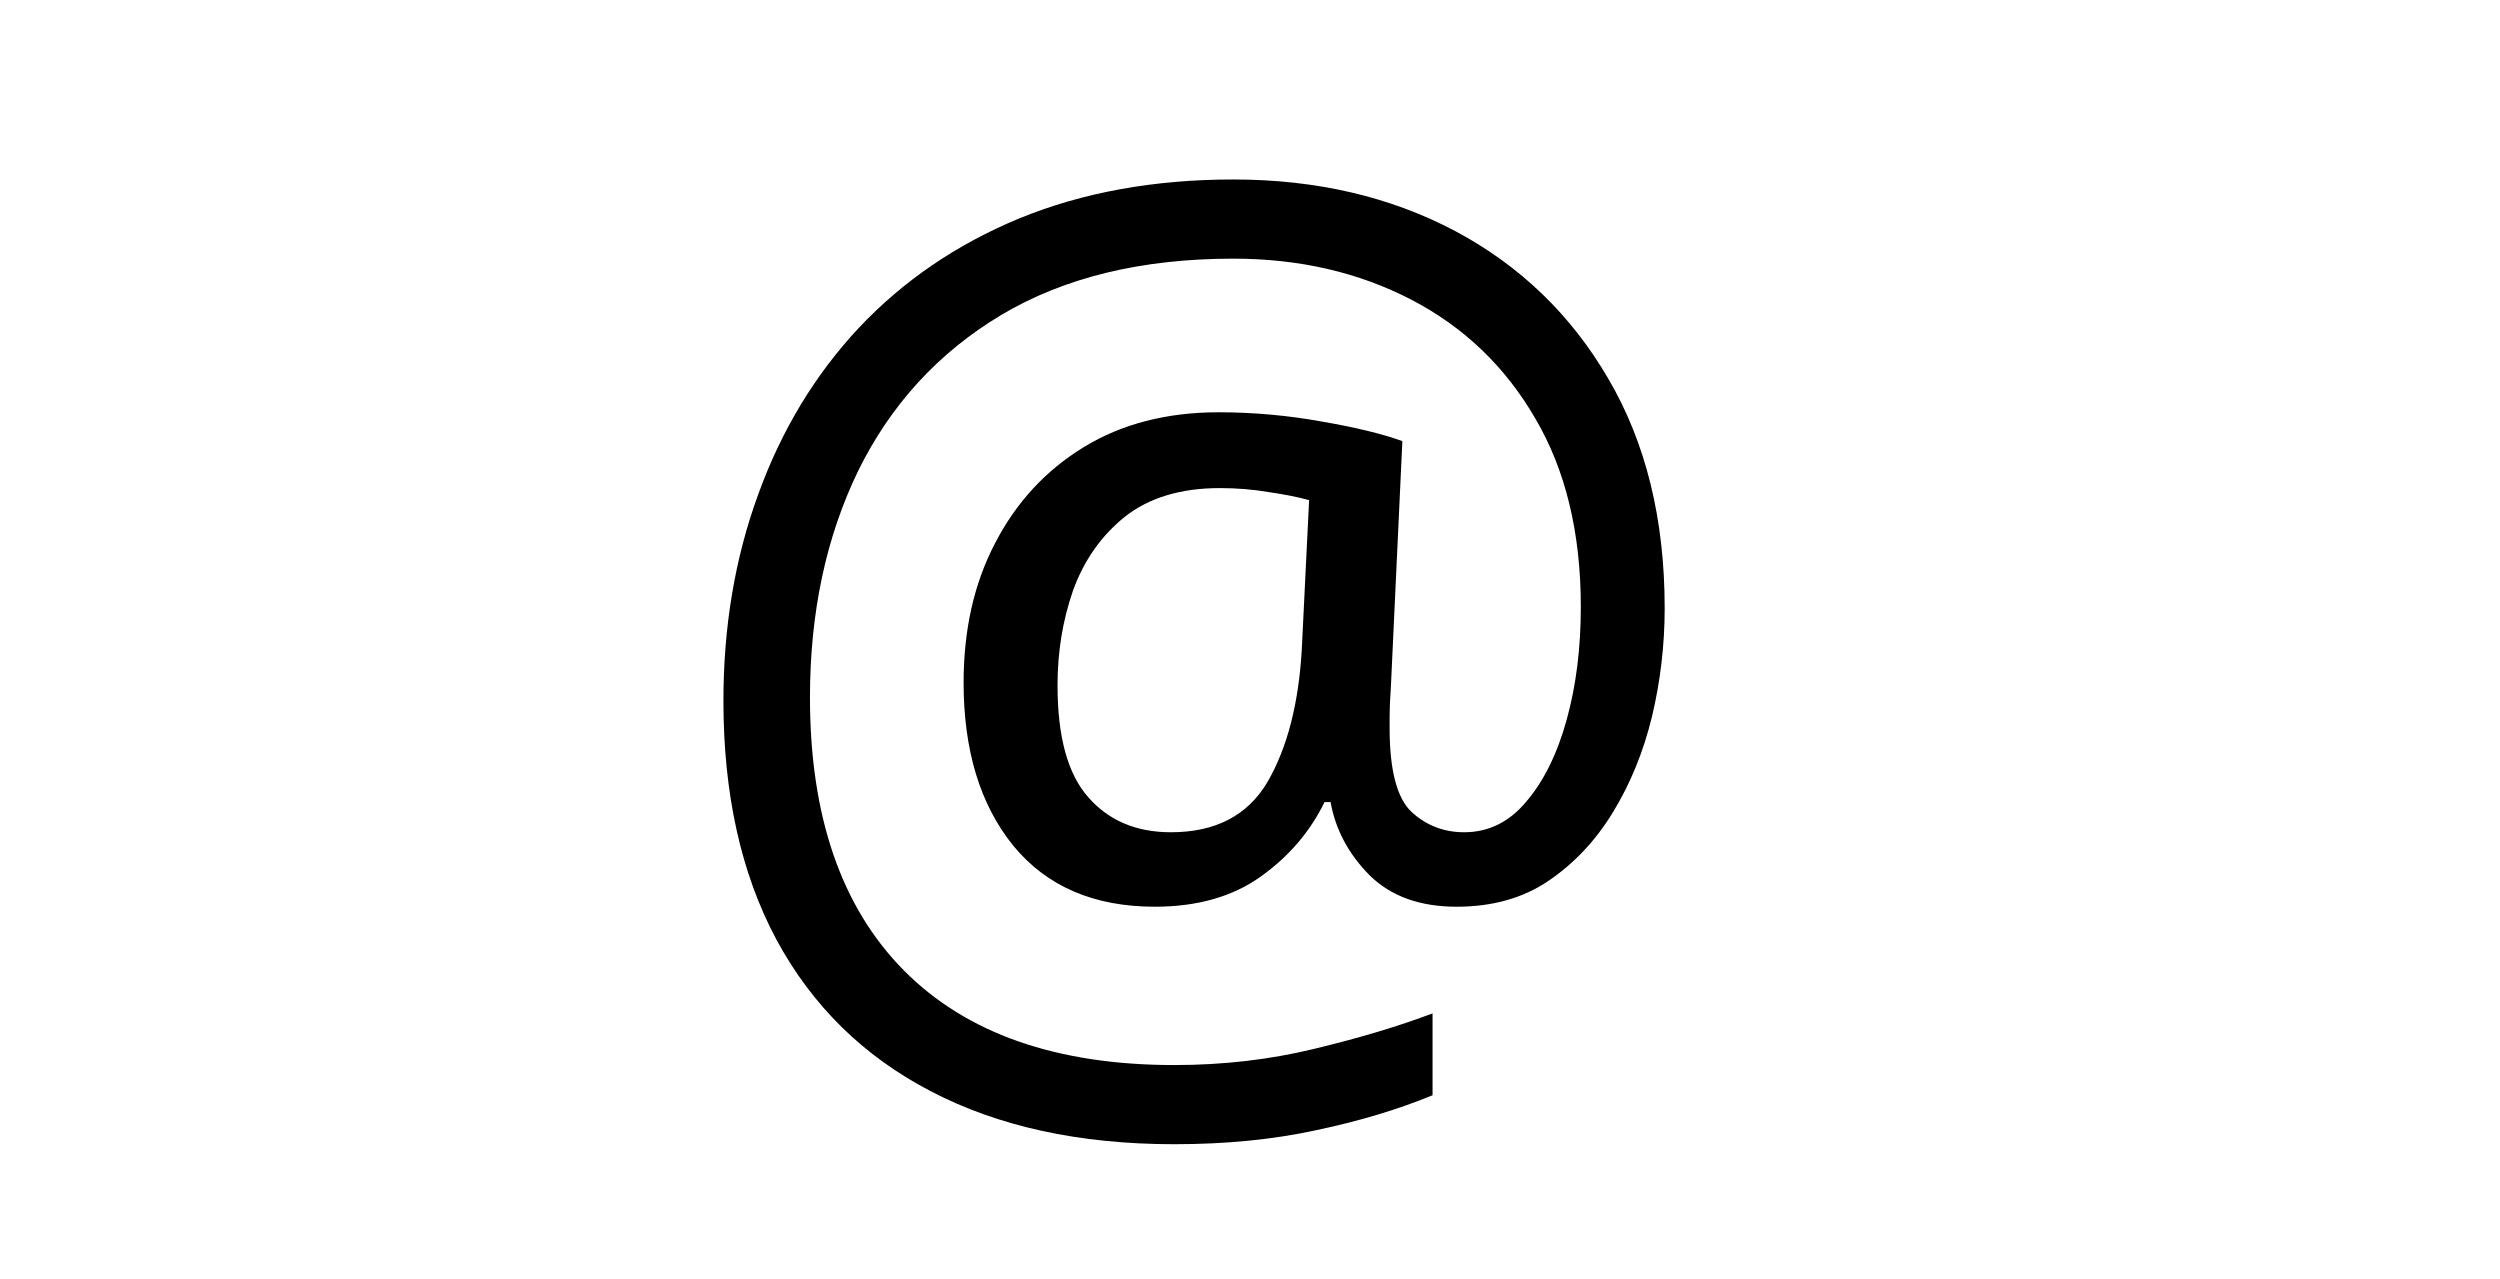
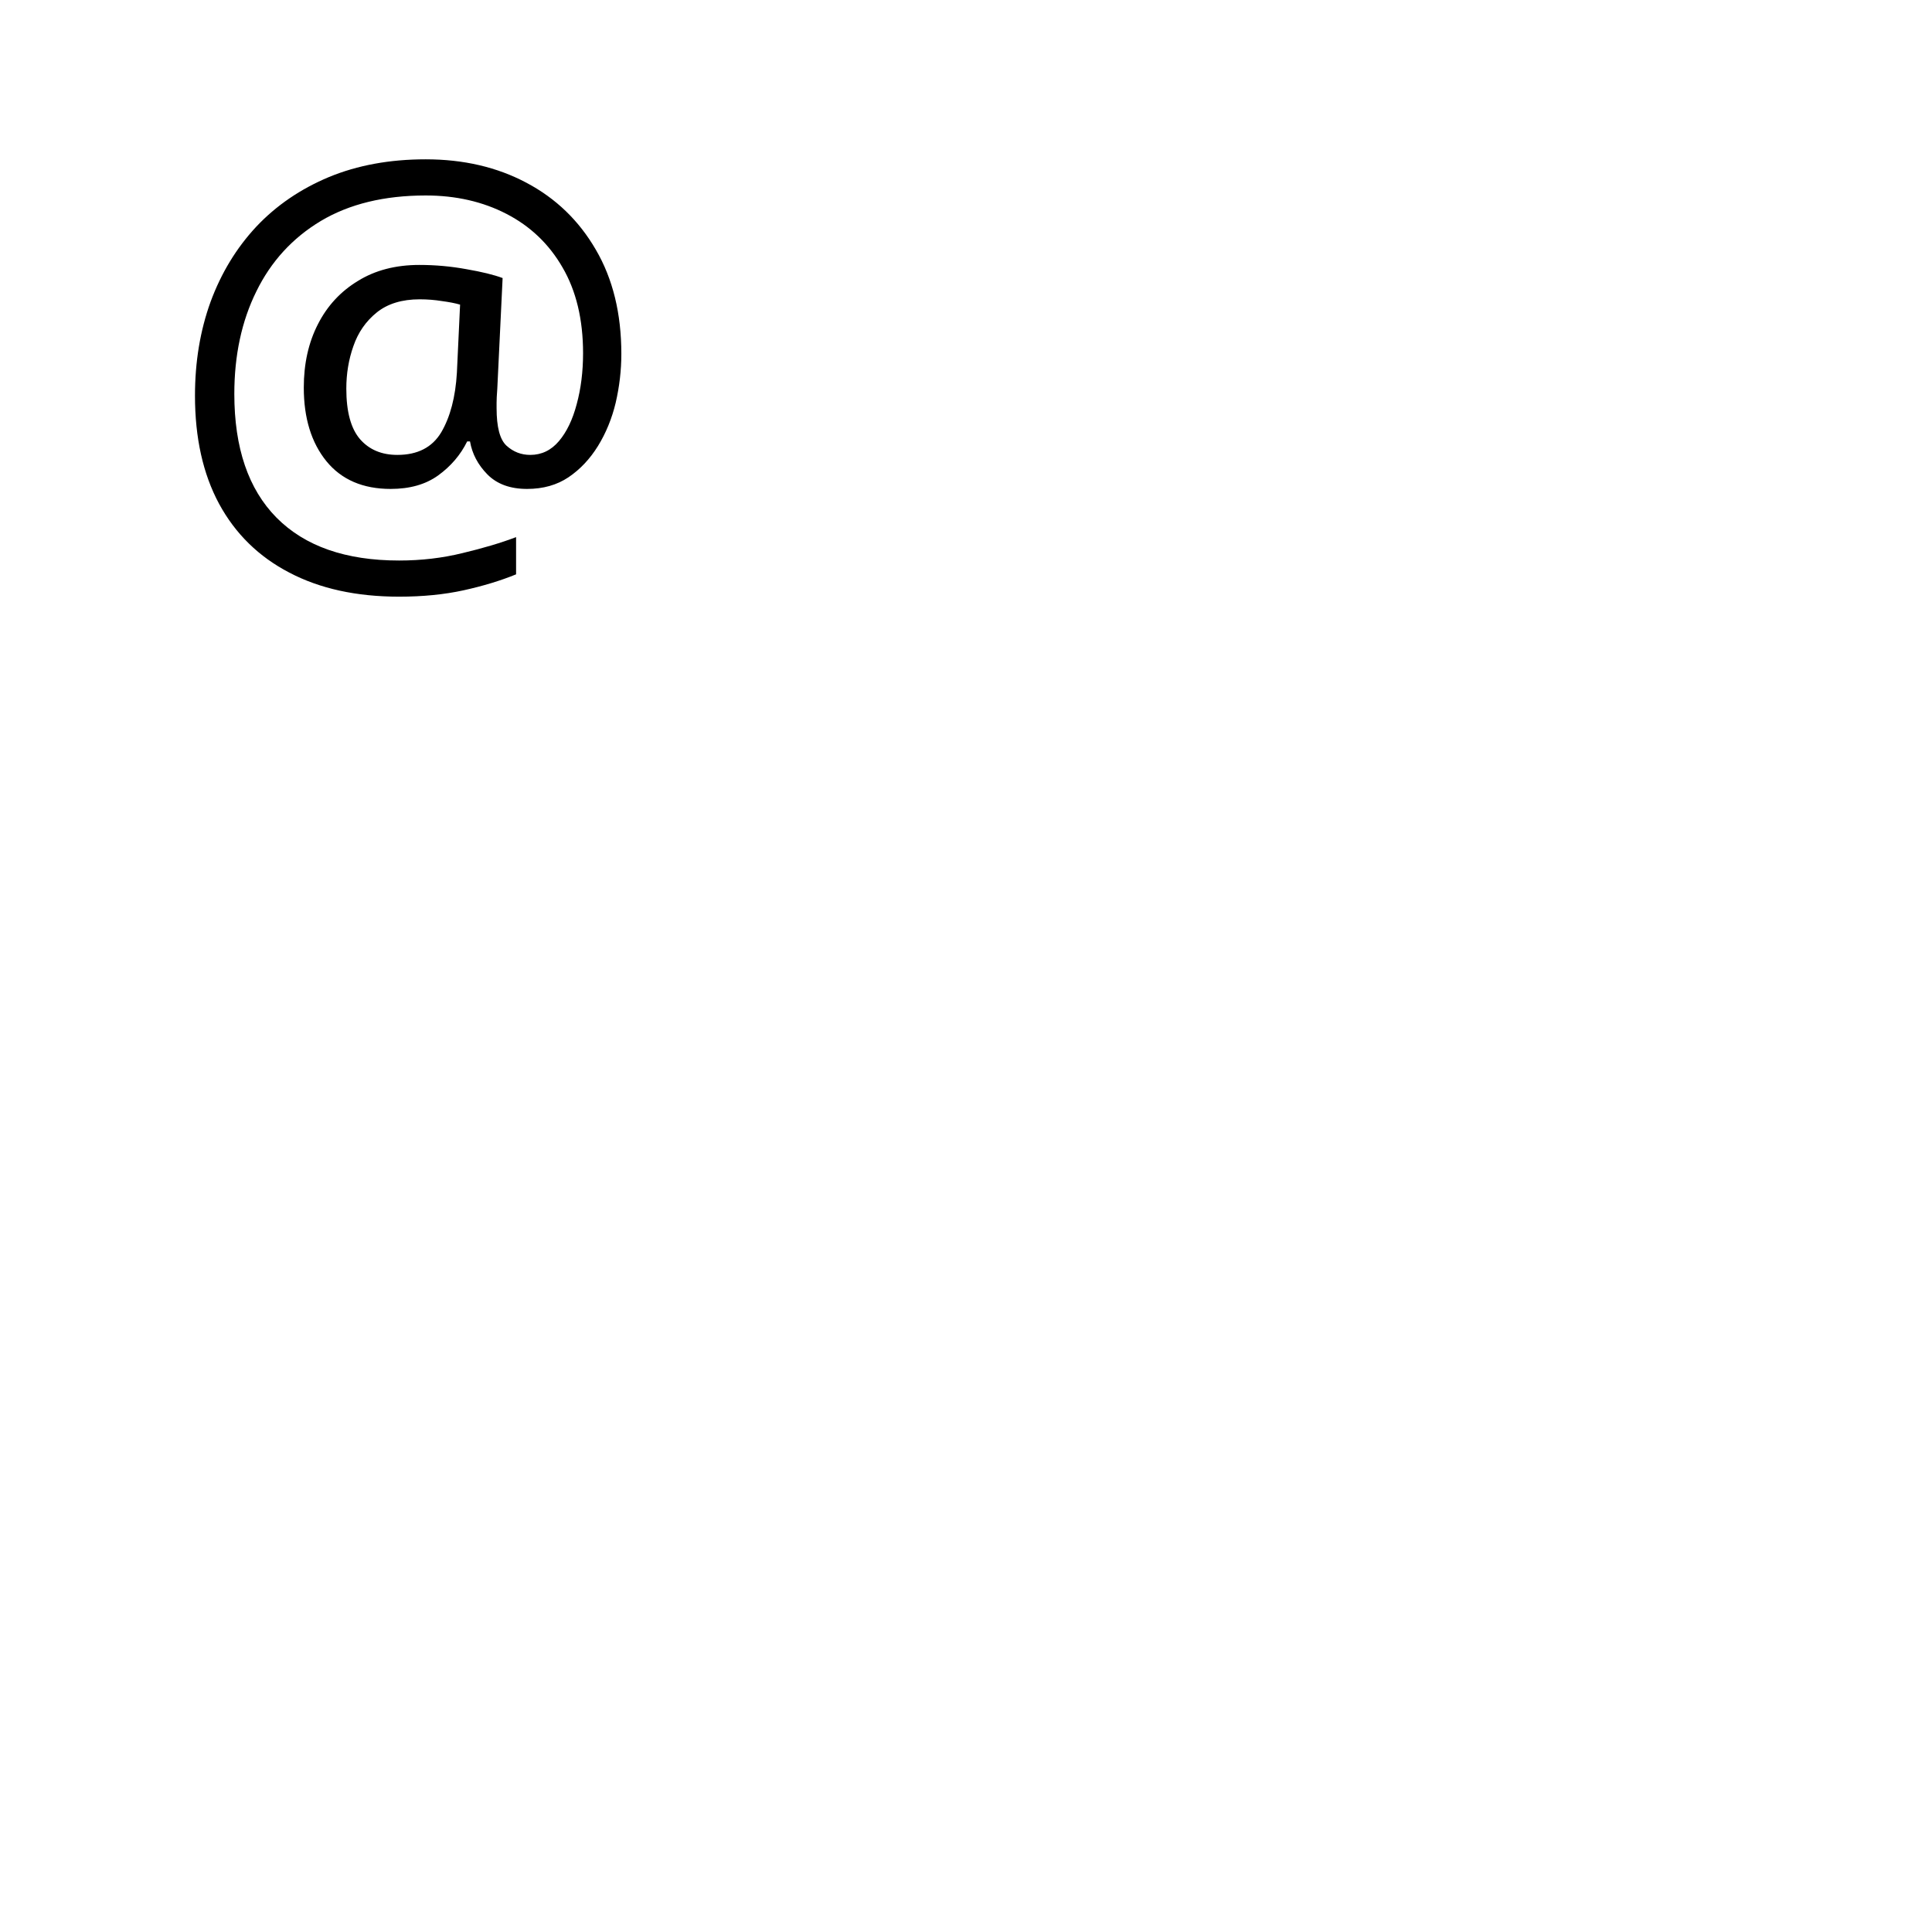
- <svg xmlns="http://www.w3.org/2000/svg" width="350" height="179">
+ <svg xmlns="http://www.w3.org/2000/svg" width="1400" height="1400" viewBox="0 0 512 512" style="enable-background:new 0 0 512 512;" xml:space="preserve" x="0px" y="0px">
  <g id="imagebot_2">
-     <text transform="translate(-1 -6) matrix(6.01112 0 0 6.01112 -402.889 -149.3)" xml:space="preserve" text-anchor="middle" font-family="Fantasy" font-size="28" id="imagebot_6" y="50" x="95" stroke-linecap="round" stroke-linejoin="round" stroke-width="0" stroke="#000000" fill="#000000">@</text>
+     <text transform="translate(-60 -6) matrix(6.01112 0 0 6.01112 -402.889 -149.3)" xml:space="preserve" text-anchor="middle" font-family="Fantasy" font-size="24" id="imagebot_6" y="50" x="95" stroke-linecap="round" stroke-linejoin="round" stroke-width="1" stroke="none">@</text>
  </g>
</svg>
